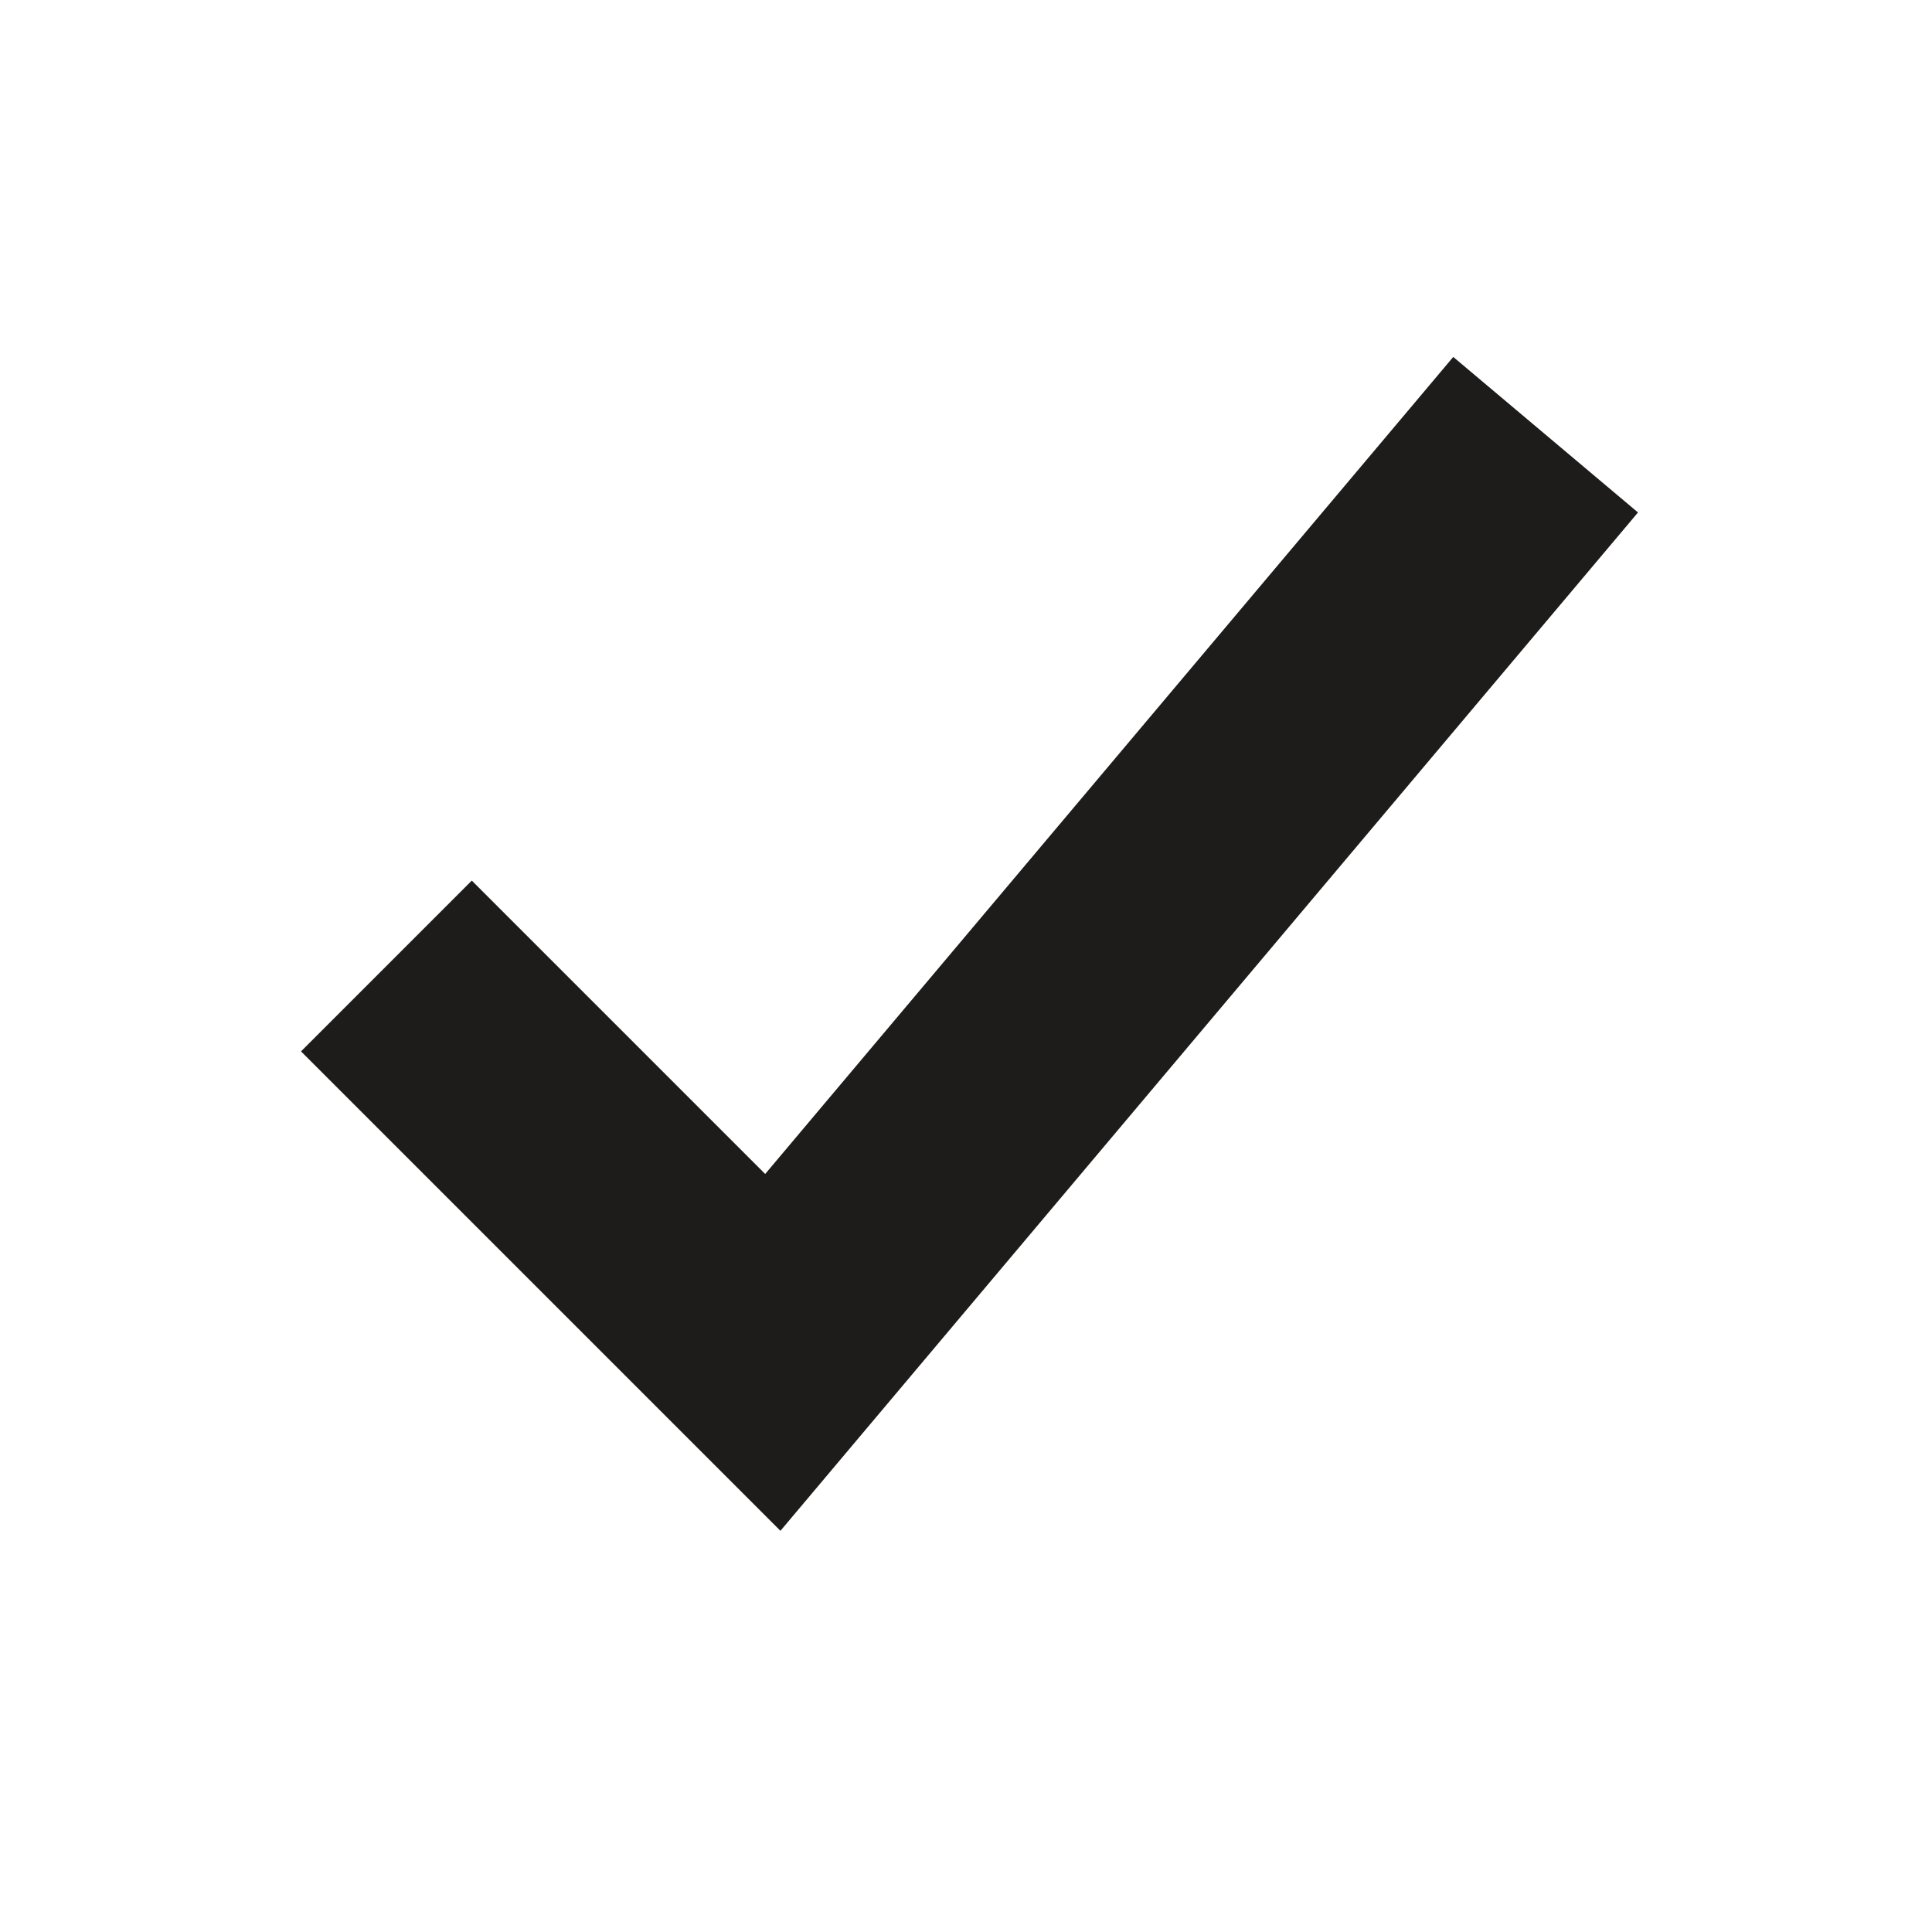
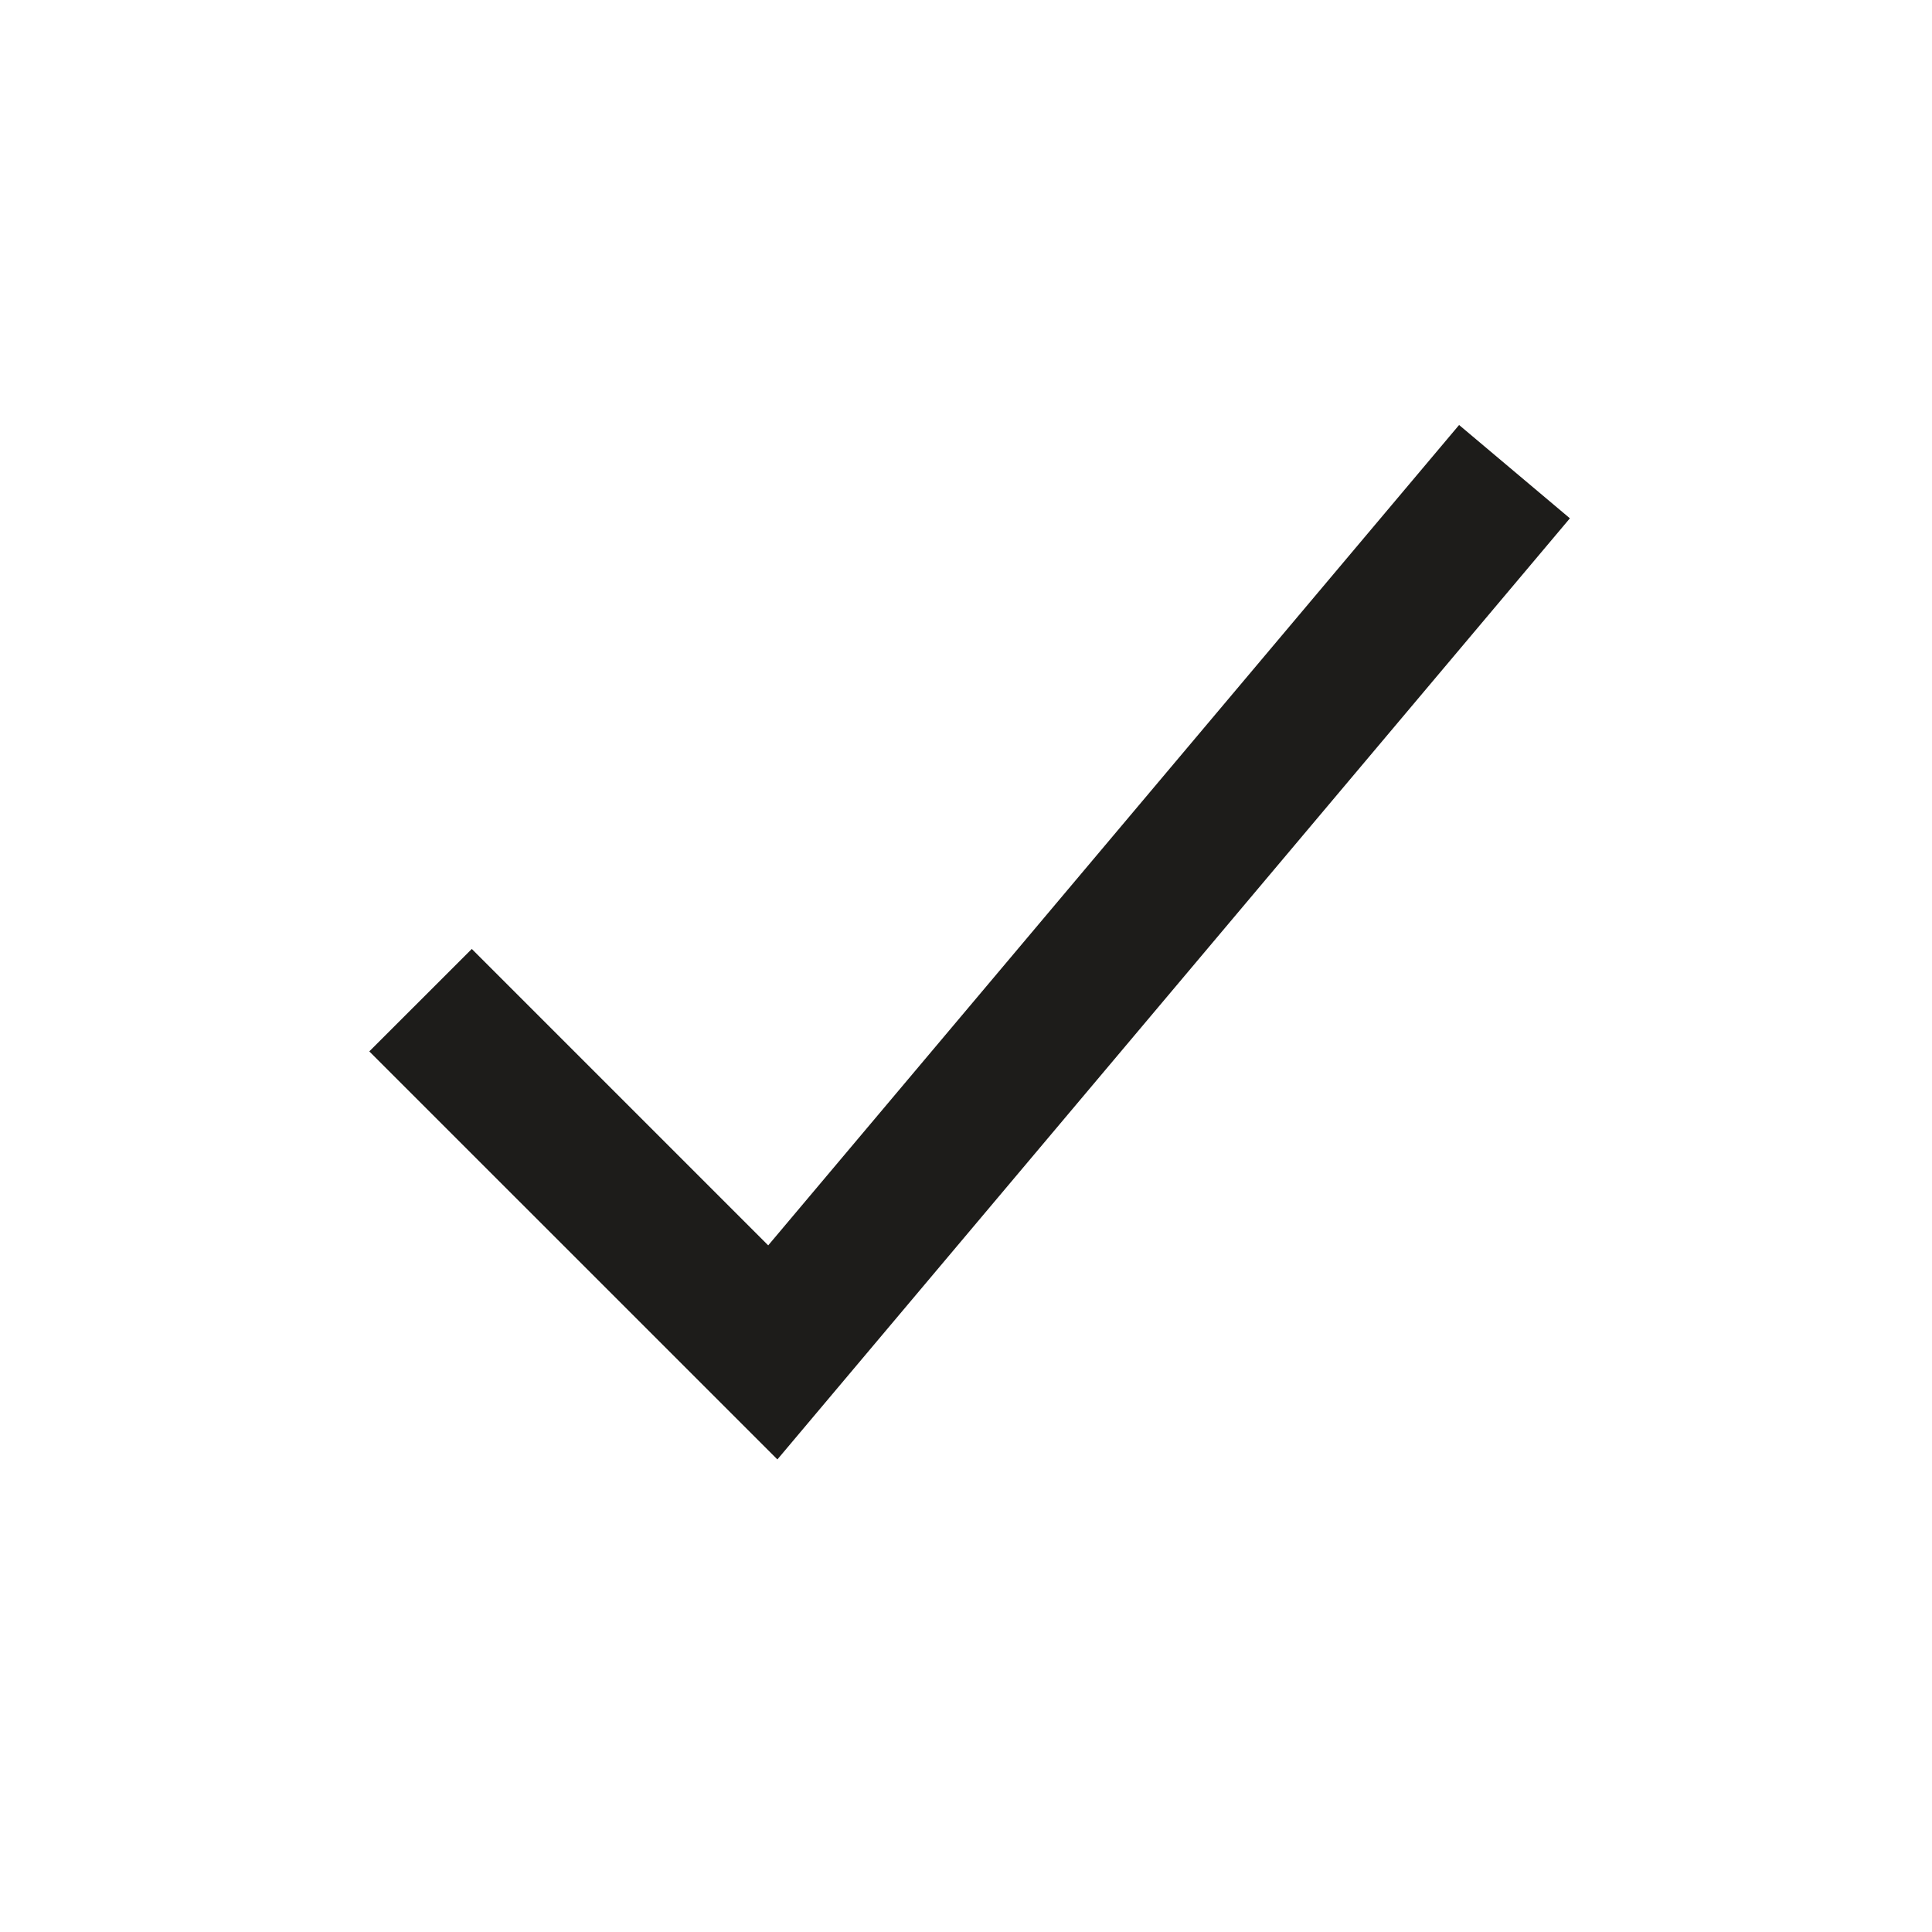
<svg xmlns="http://www.w3.org/2000/svg" width="40" height="40" viewBox="0 0 40 40" fill="none">
-   <path fill-rule="evenodd" clip-rule="evenodd" d="M33.913 10.61L16.158 31.694L6.232 21.768L9.768 18.232L15.842 24.306L30.088 7.39L33.913 10.61Z" fill="#1d1c1a" />
+   <path fill-rule="evenodd" clip-rule="evenodd" d="M15.905 25.784L30.209 8.799L32.503 10.731L16.095 30.216L7.646 21.768L9.768 19.647L15.905 25.784Z" fill="#1d1c1a" />
</svg>
